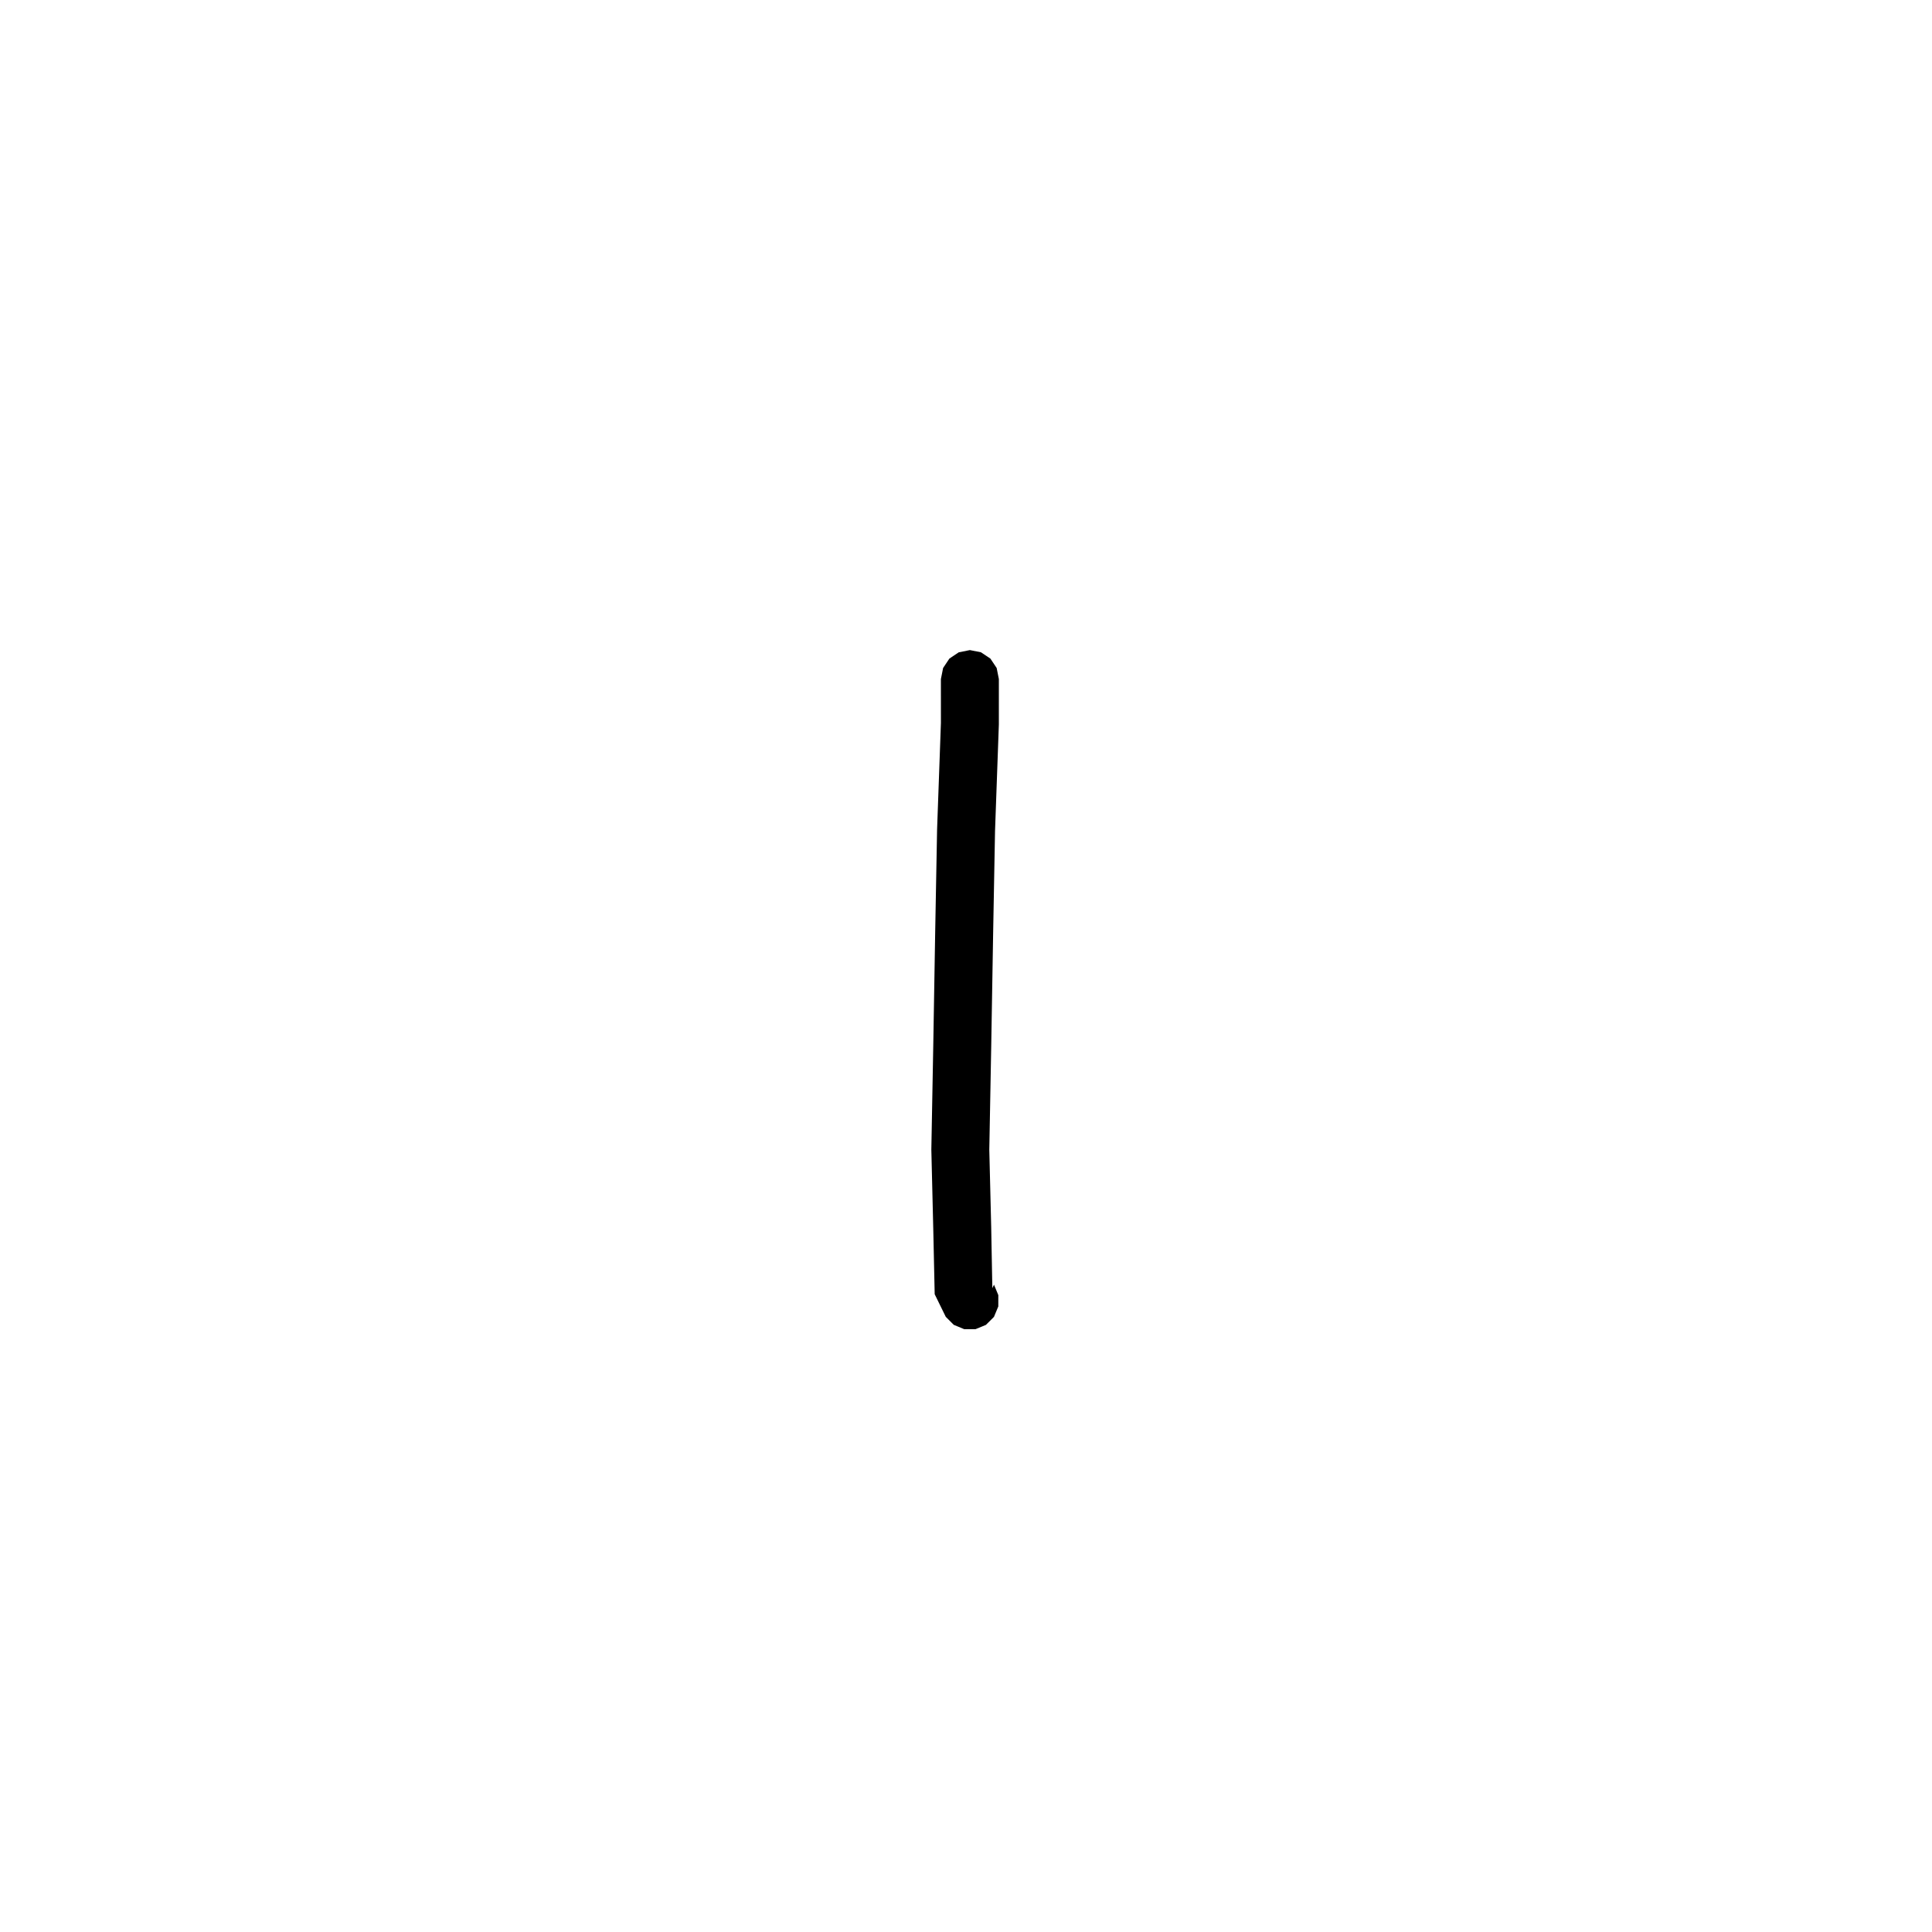
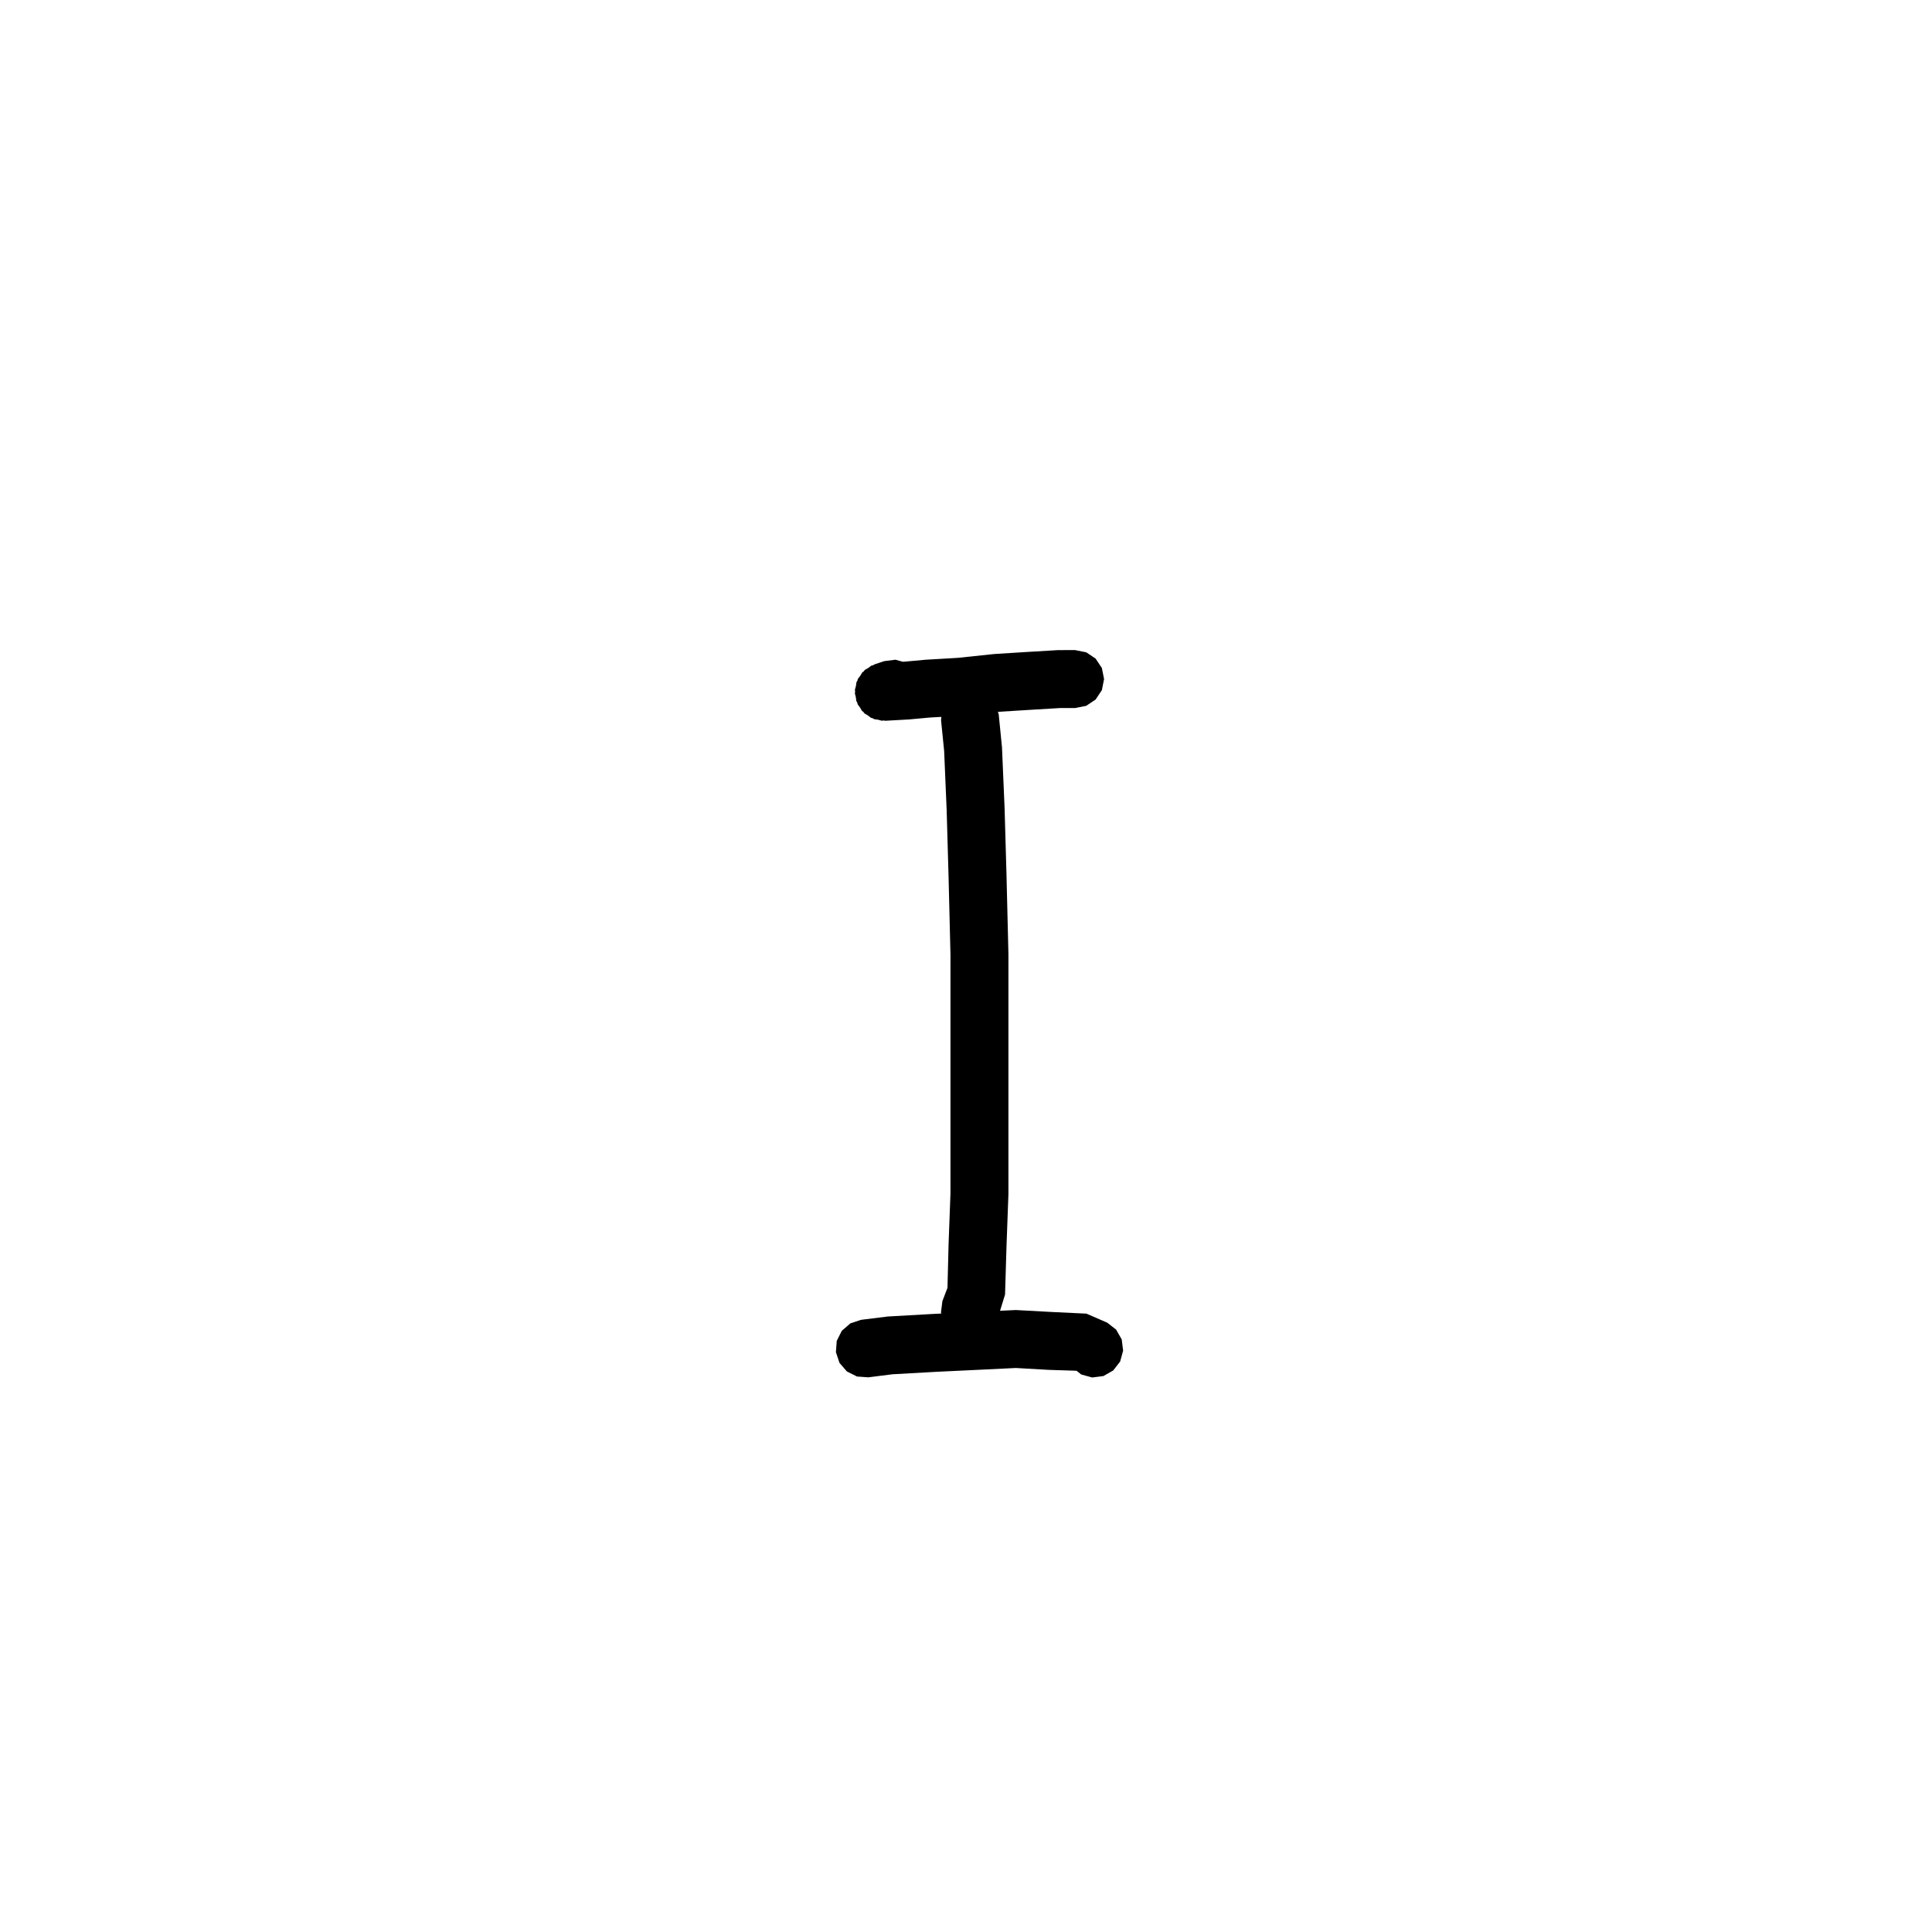
<svg xmlns="http://www.w3.org/2000/svg" viewBox="0 0 300 300" width="300" height="300">
-   <path d="M 146.103 105.446 L 146.105 112.262 L 145.511 128.788 L 145.213 144.871 L 144.916 162.396 L 144.618 178.515 L 144.916 190.794 L 145.138 200.966 L 146.859 204.476 L 148.099 205.719 L 149.721 206.393 L 151.477 206.395 L 153.099 205.724 L 154.342 204.484 L 155.016 202.863 L 155.018 201.107 L 154.348 199.484 L 154.089 200.024 L 153.914 190.592 L 153.618 178.515 L 153.915 162.555 L 154.212 145.03 L 154.508 129.034 L 155.102 112.49 L 155.103 105.446 L 154.761 103.723 L 153.785 102.264 L 152.325 101.288 L 150.603 100.946 L 148.881 101.288 L 147.421 102.264 L 146.446 103.723 Z" fill="black" fill-rule="nonzero" />
+   <path d="M 137.299 102.662 L 135.814 103.157 L 134.289 104.026 L 133.212 105.413 L 132.748 107.107 L 132.968 108.849 L 133.837 110.374 L 135.225 111.451 L 136.918 111.914 L 138.66 111.695 L 140.145 111.2 L 141.671 110.33 L 142.747 108.943 L 143.211 107.25 L 142.991 105.508 L 142.122 103.982 L 140.735 102.906 L 139.041 102.442 Z M 137.487 111.919 L 141.127 111.716 L 144.389 111.419 L 149.492 111.118 L 155.146 110.523 L 159.789 110.234 L 164.645 109.942 L 166.94 109.946 L 168.662 109.603 L 170.122 108.628 L 171.097 107.168 L 171.44 105.446 L 171.097 103.723 L 170.122 102.264 L 168.662 101.288 L 166.94 100.946 L 164.285 100.949 L 159.239 101.251 L 154.377 101.556 L 148.744 102.149 L 143.748 102.442 L 140.476 102.739 L 136.987 102.933 L 135.287 103.37 L 133.883 104.425 L 132.99 105.937 L 132.744 107.675 L 133.181 109.376 L 134.236 110.779 L 135.748 111.672 Z" fill="black" fill-rule="nonzero" />
+   <path d="M 146.126 111.834 L 146.607 116.617 L 146.997 125.802 L 147.293 136.158 L 147.589 148.27 L 147.588 161.584 L 147.588 174.356 L 147.589 185.276 L 147.294 193.219 L 147.124 199.969 L 146.334 202.042 L 146.115 203.784 L 146.578 205.478 L 147.655 206.865 L 149.18 207.734 L 150.922 207.954 L 152.616 207.49 L 154.003 206.414 L 154.872 204.888 L 156.063 201.021 L 156.289 193.513 L 156.588 185.417 L 156.588 174.356 L 156.588 161.584 L 156.588 148.166 L 156.29 135.921 L 155.992 125.485 L 155.59 116.056 L 155.081 110.938 L 154.569 109.259 L 153.453 107.903 L 151.903 107.078 L 150.156 106.908 L 148.476 107.421 L 147.121 108.537 L 146.295 110.086 Z" fill="black" fill-rule="nonzero" />
+   <path d="M 134.825 213.871 L 138.591 213.396 L 145.492 213.009 L 151.708 212.713 L 157.732 212.421 L 162.86 212.713 L 167.159 212.849 L 167.898 213.431 L 169.591 213.895 L 171.333 213.675 L 172.859 212.805 L 173.935 211.418 L 174.399 209.725 L 174.179 207.983 L 173.31 206.458 L 171.923 205.381 L 168.701 203.982 L 163.297 203.723 L 157.732 203.421 L 151.28 203.723 L 145.022 204.021 L 137.863 204.426 L 133.709 204.941 L 132.042 205.494 L 130.715 206.643 L 129.928 208.213 L 129.801 209.964 L 130.355 211.63 L 131.504 212.958 L 133.074 213.745 Z" fill="black" fill-rule="nonzero" />
</svg>
